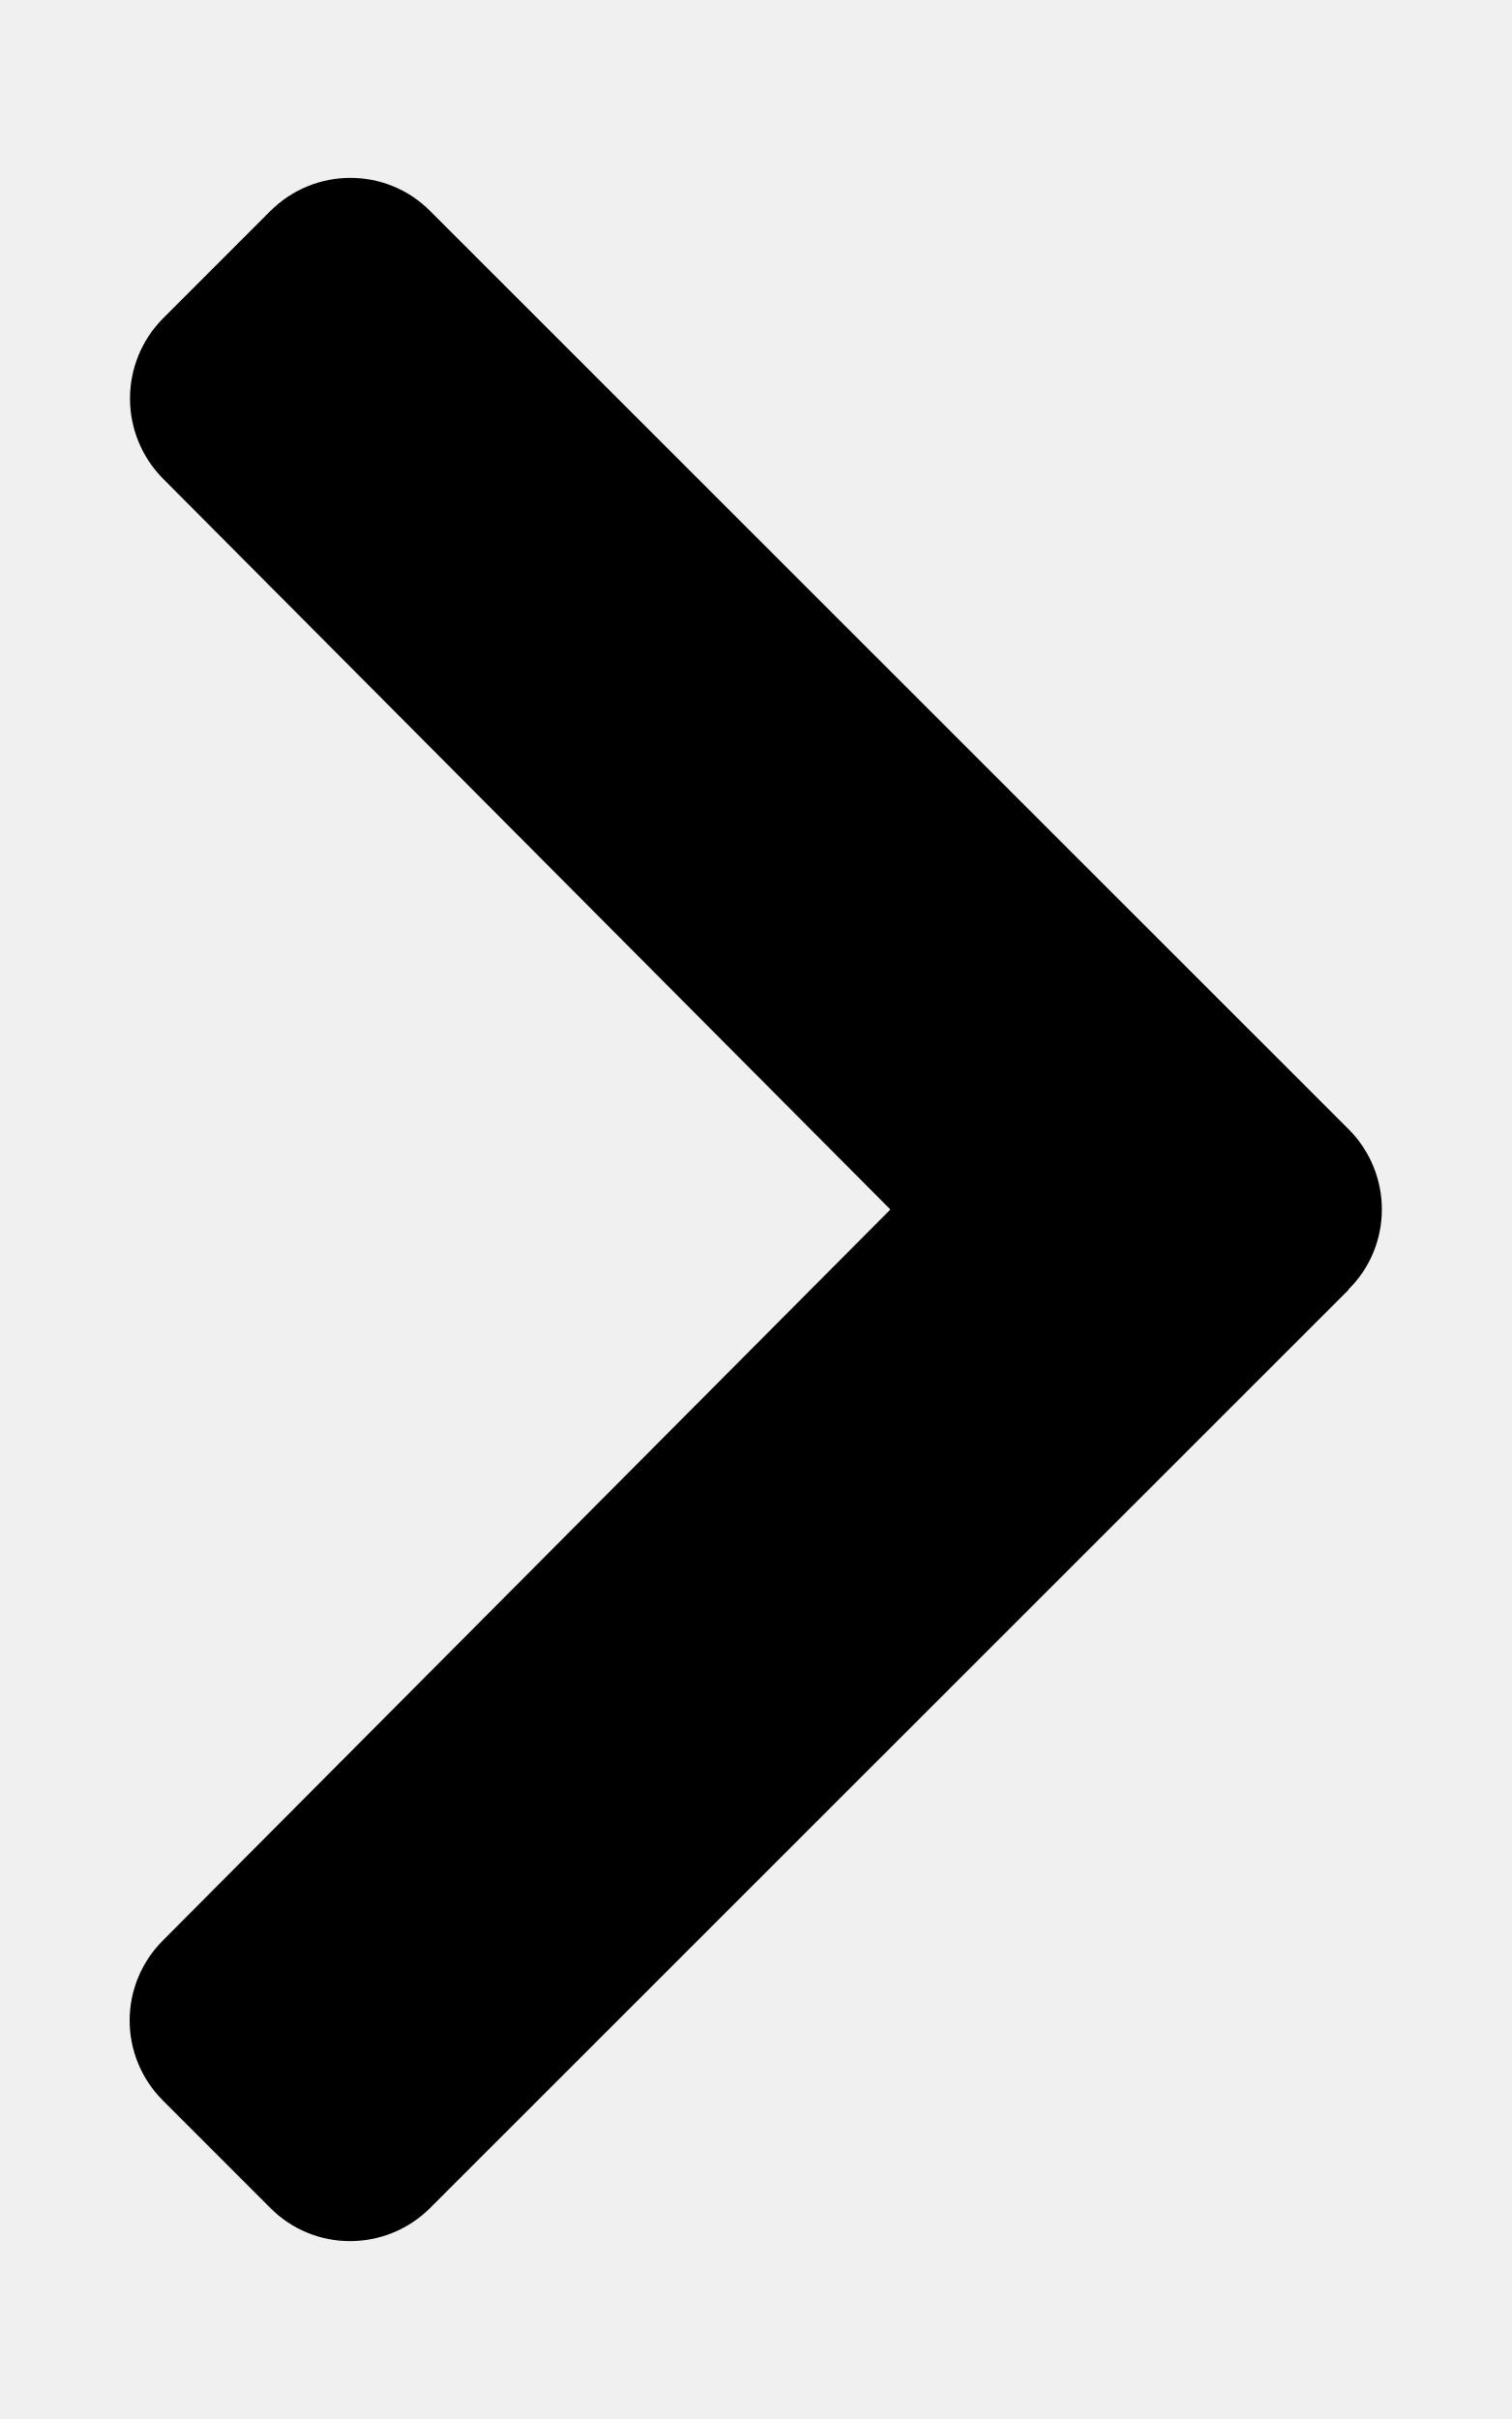
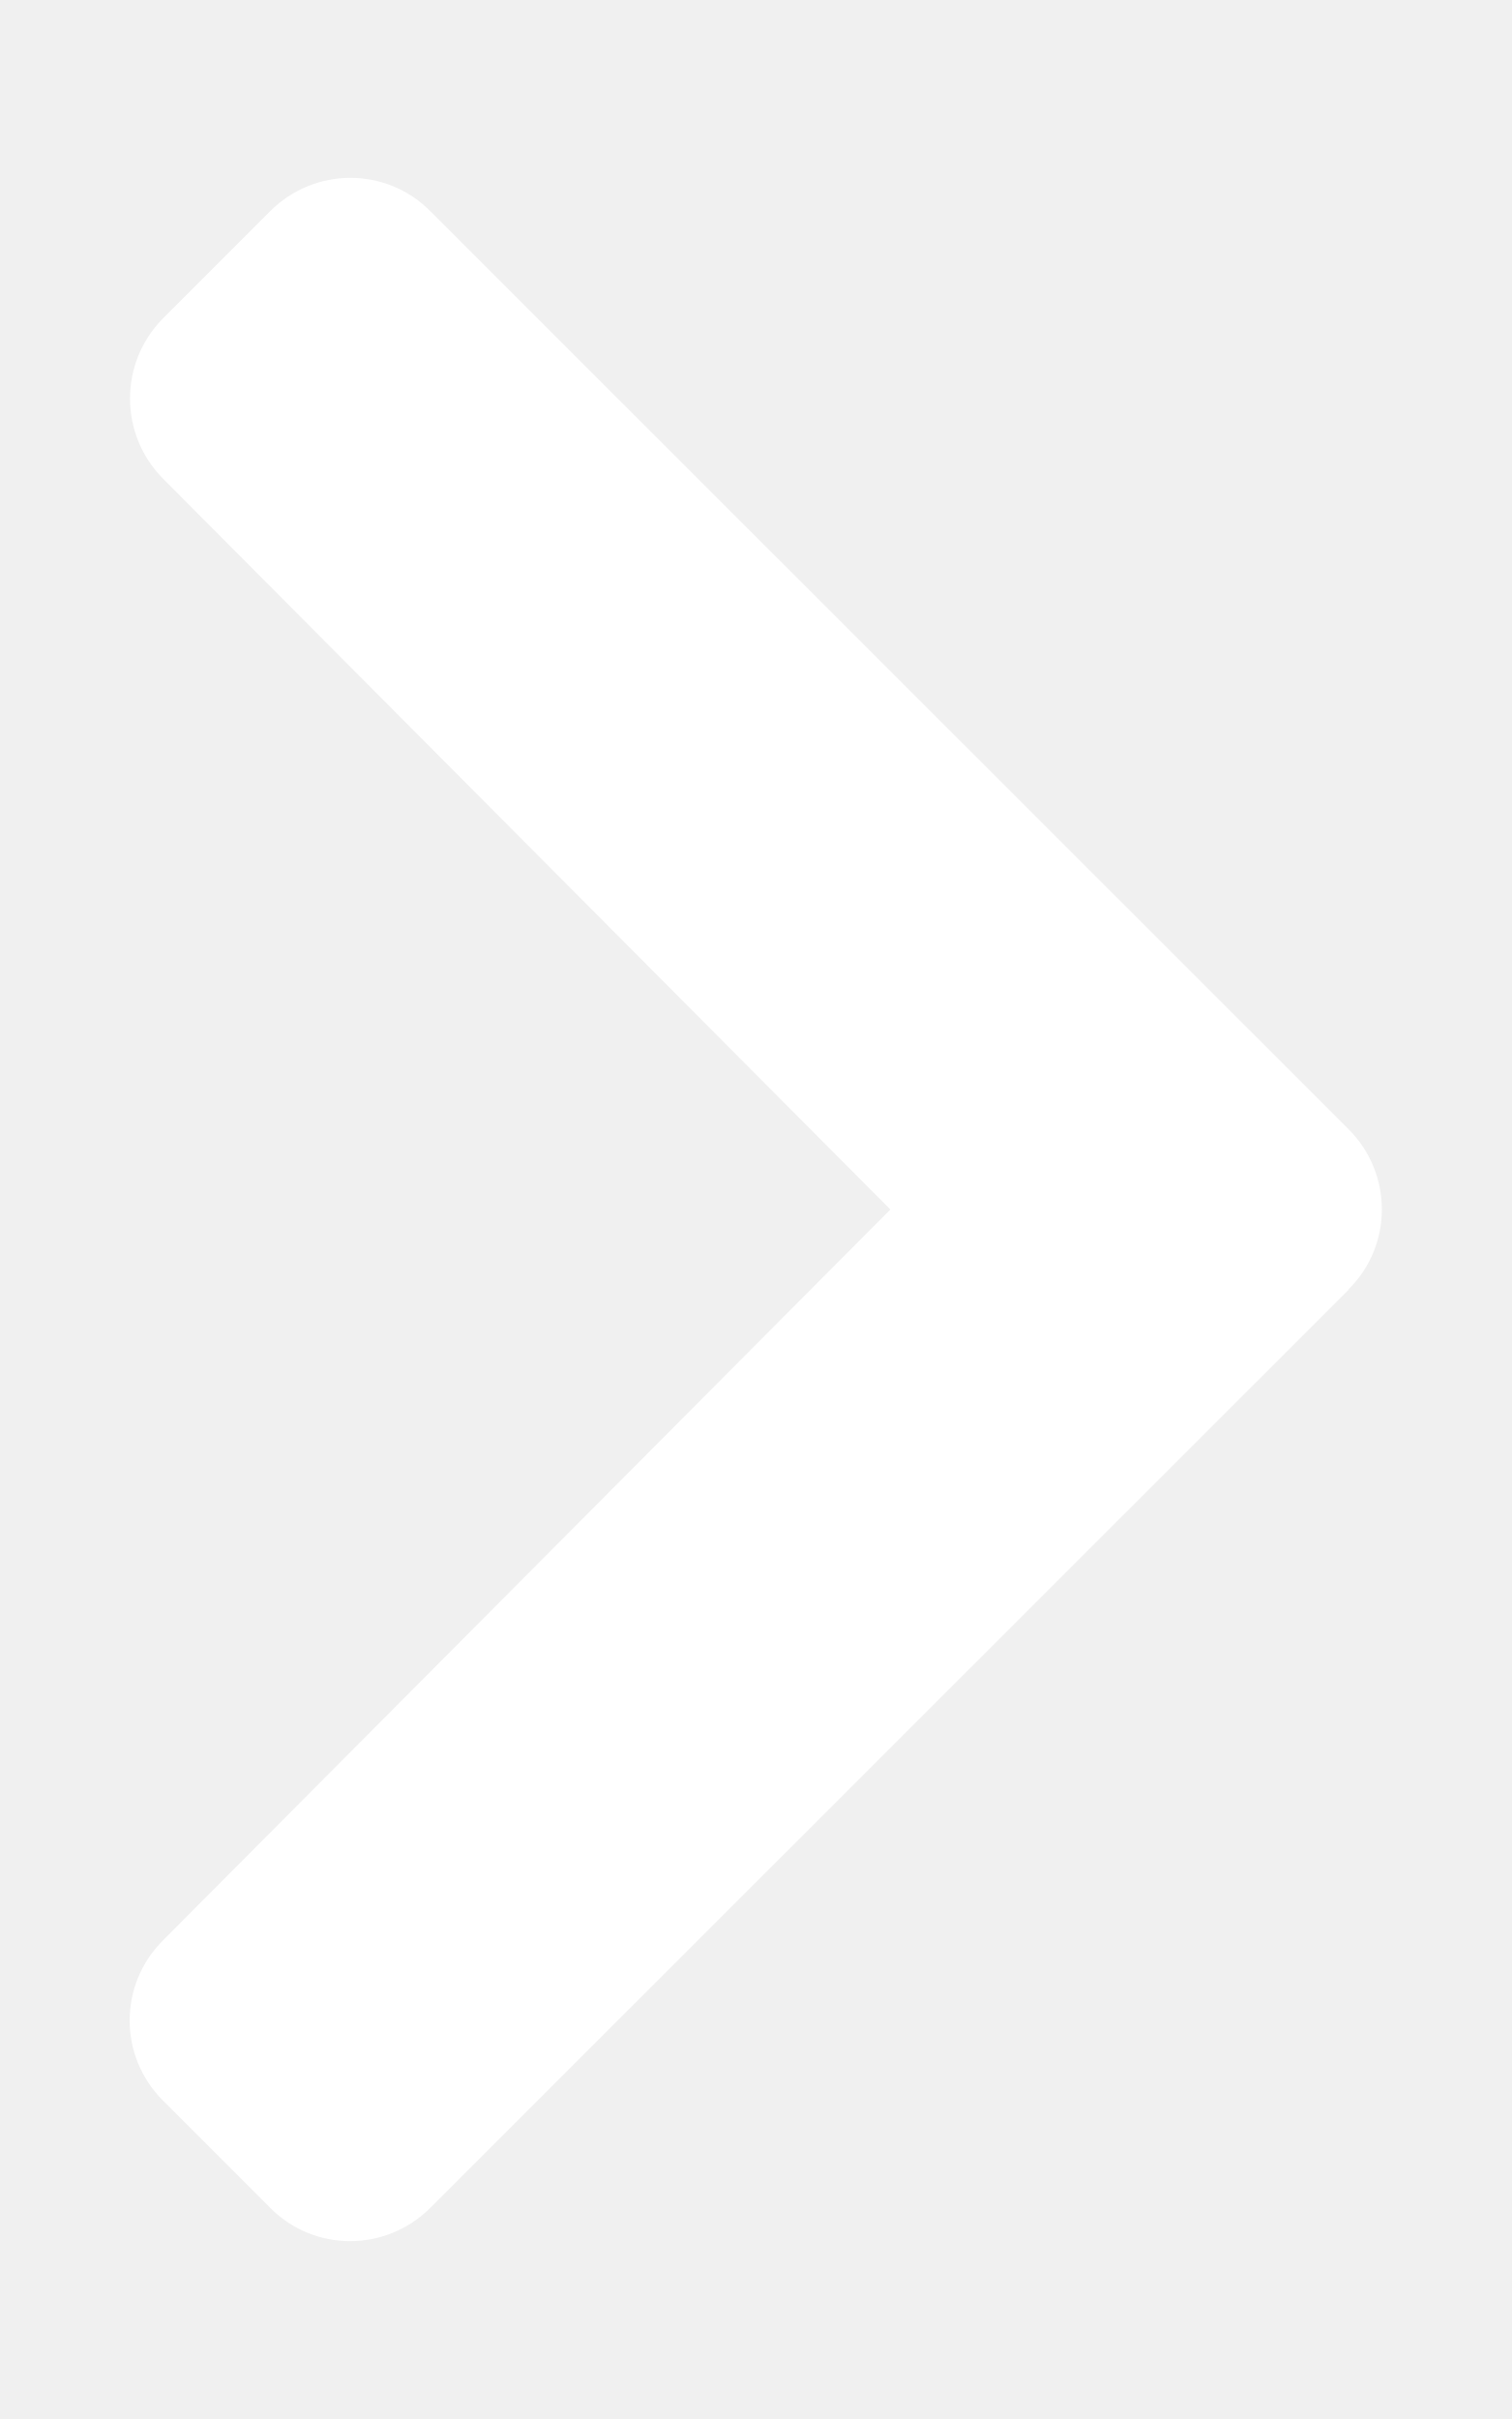
<svg xmlns="http://www.w3.org/2000/svg" viewBox="0 0 320 512">
-   <path d="M285.5 273L91.1 467.3c-9.4 9.4-24.6 9.4-33.9 0l-22.7-22.7c-9.4-9.4-9.4-24.5 0-33.9L188.5 256 34.5 101.3c-9.3-9.4-9.3-24.5 0-33.9l22.7-22.7c9.4-9.4 24.6-9.4 33.9 0L285.5 239c9.4 9.4 9.4 24.6 0 33.9z" />
+   <path d="M285.5 273L91.1 467.3c-9.4 9.4-24.6 9.4-33.9 0l-22.7-22.7c-9.4-9.4-9.4-24.5 0-33.9L188.5 256 34.5 101.3c-9.3-9.4-9.3-24.5 0-33.9l22.7-22.7c9.4-9.4 24.6-9.4 33.9 0L285.5 239c9.4 9.4 9.4 24.6 0 33.9z" fill="white" />
</svg>
